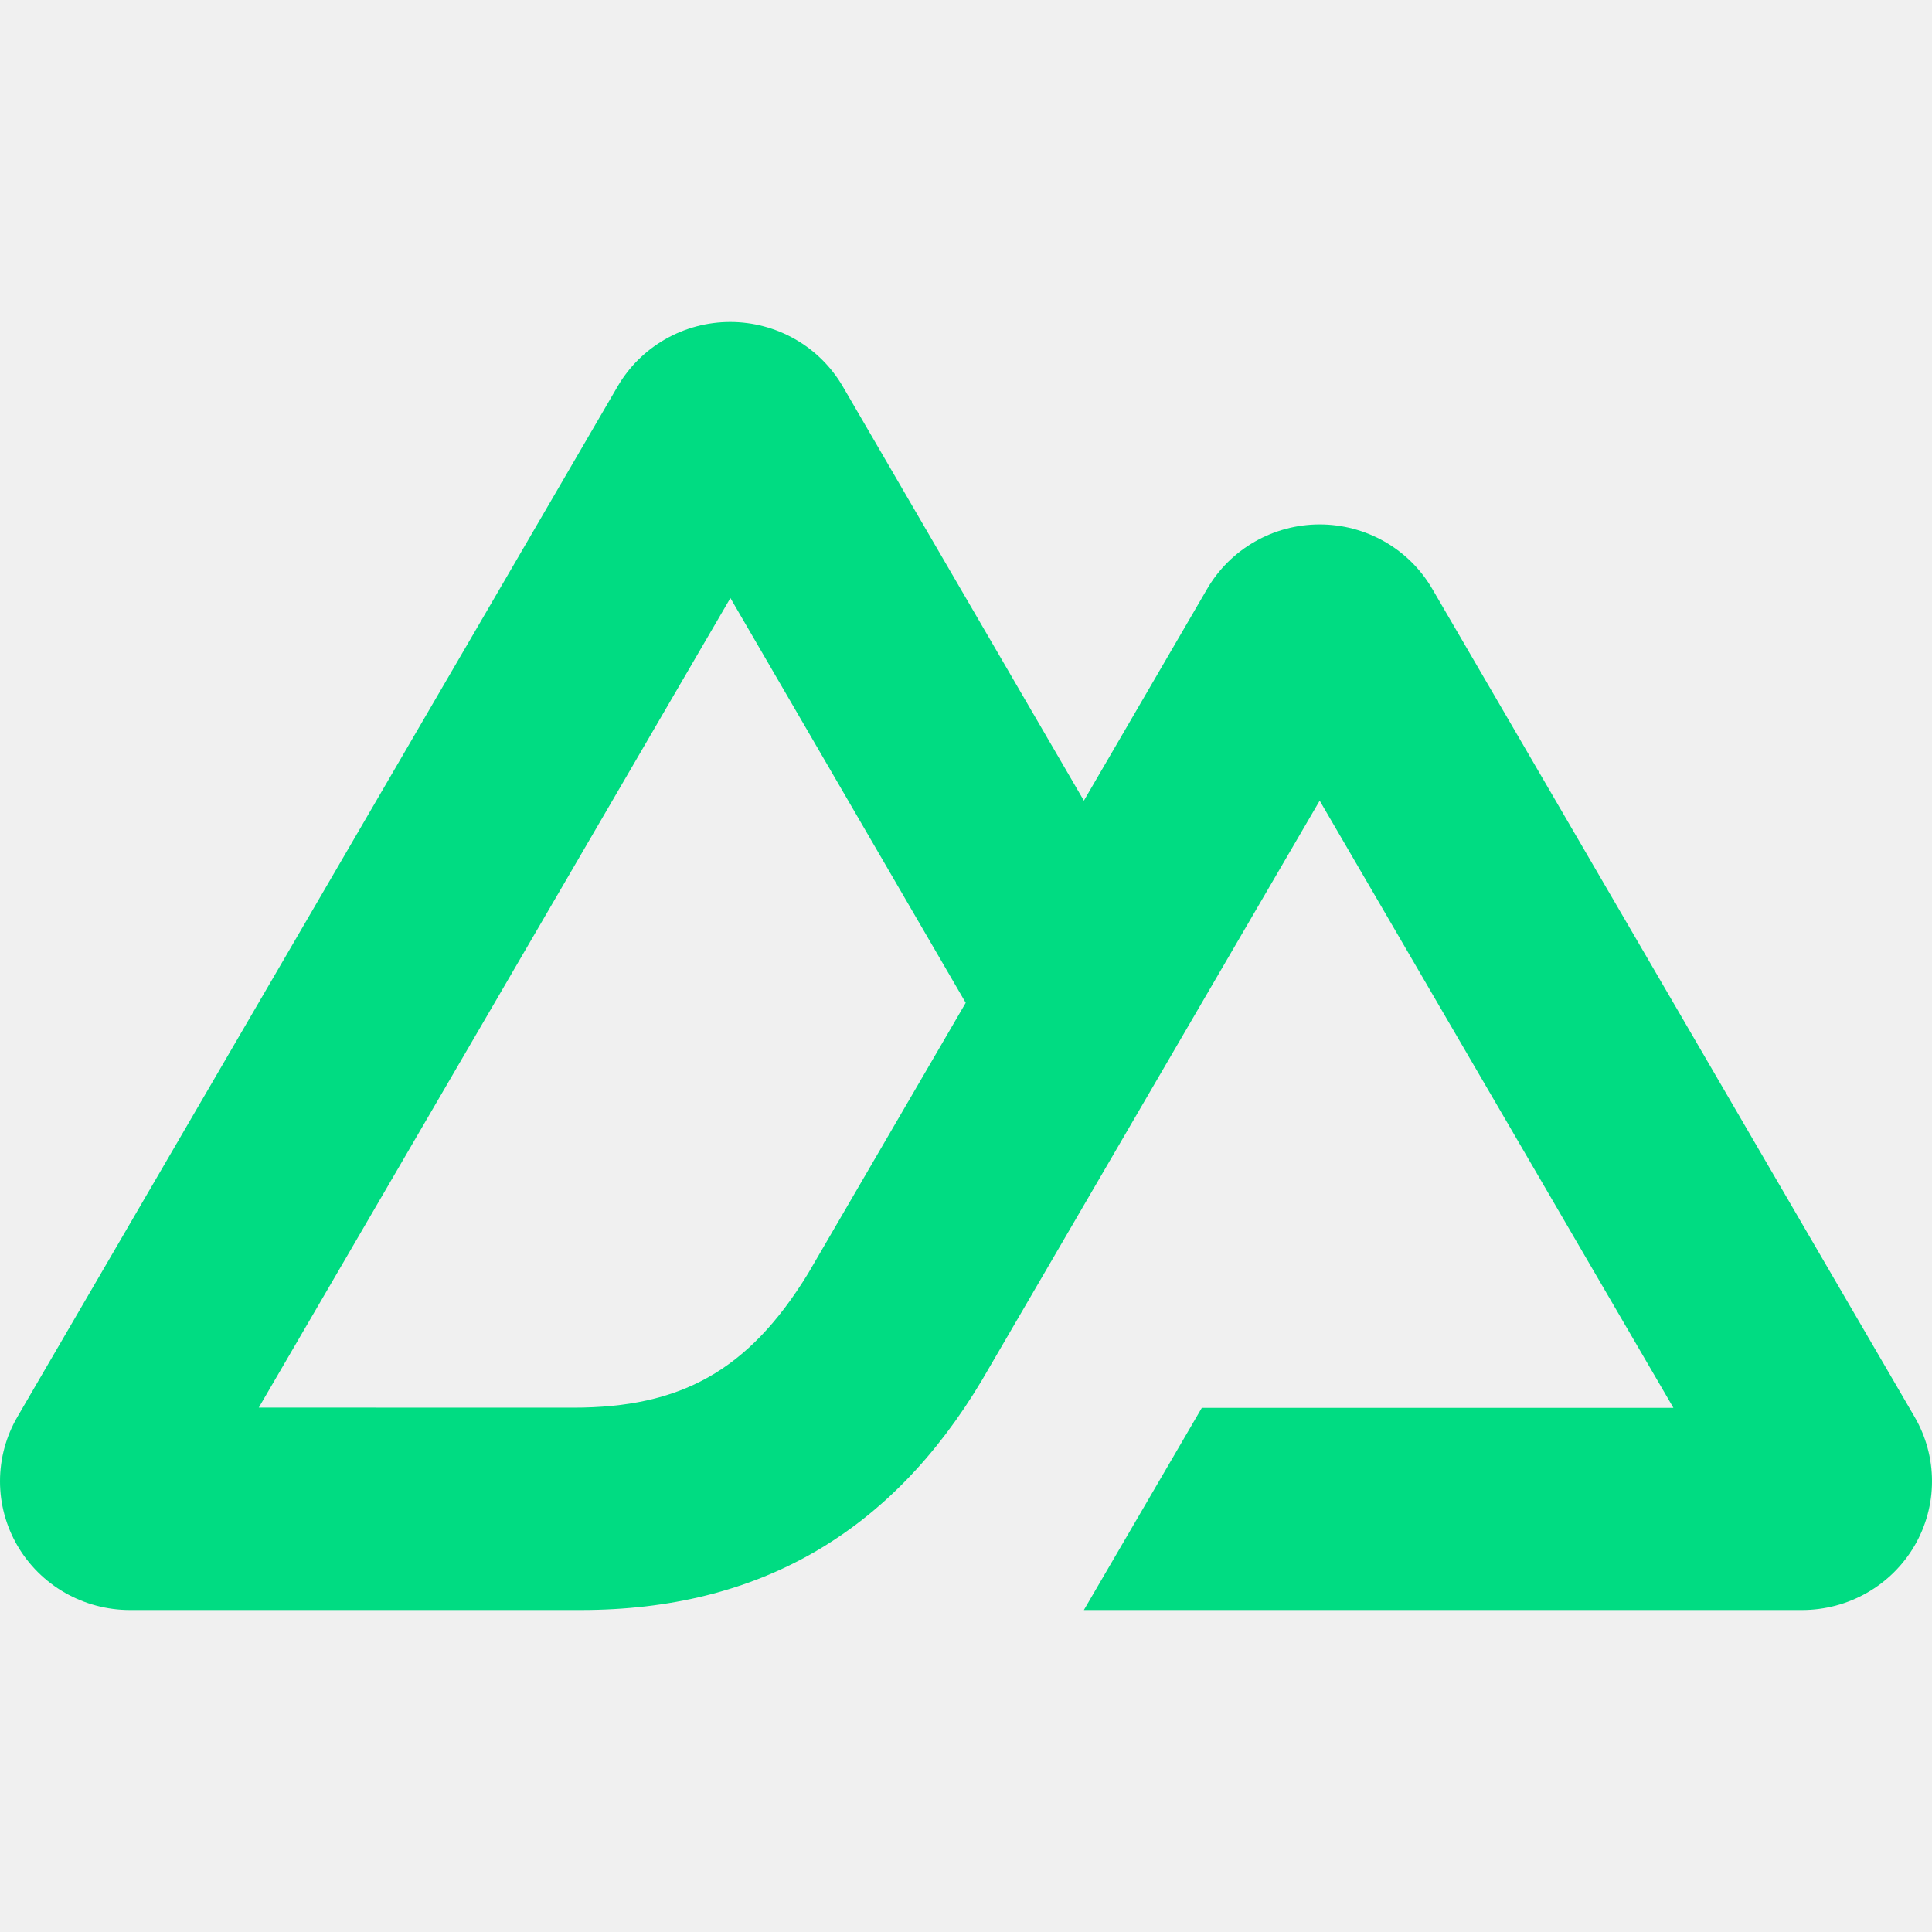
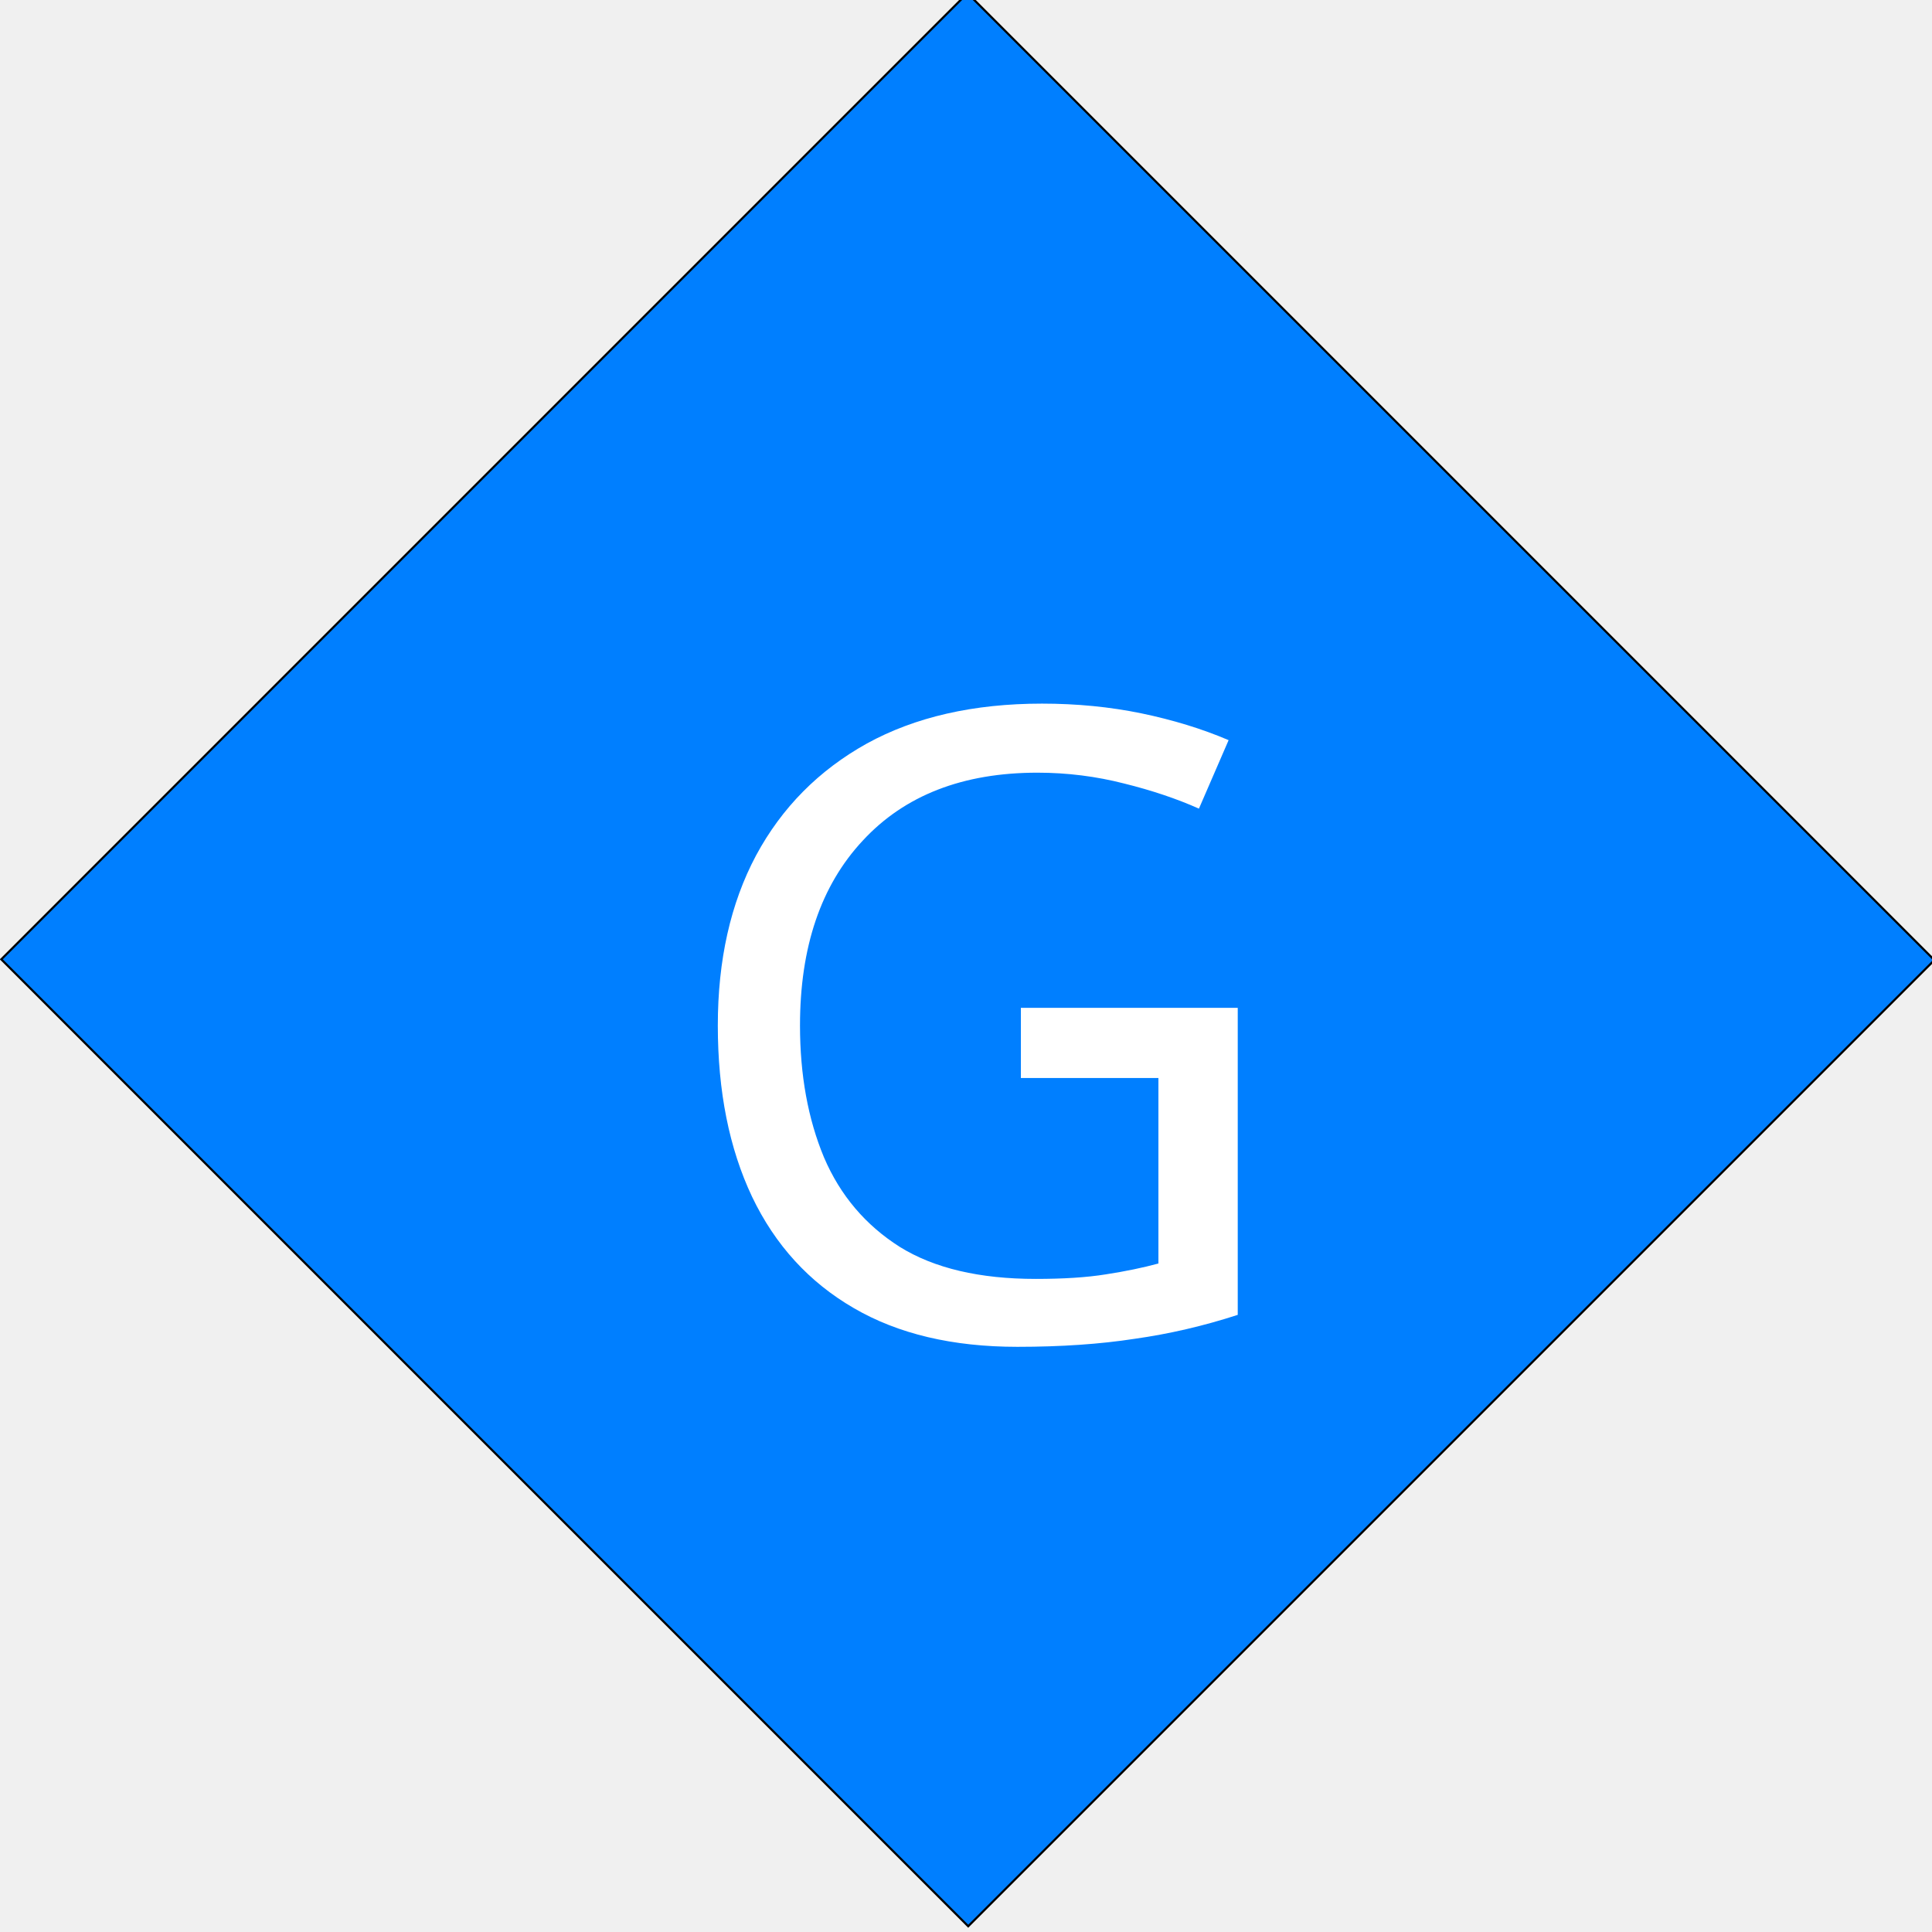
- <svg xmlns="http://www.w3.org/2000/svg" width="900" height="900" viewBox="0 0 900 900" fill="none">
-   <path d="M504.908 750H839.476C850.103 750.001 860.542 747.229 869.745 741.963C878.948 736.696 886.589 729.121 891.9 719.999C897.211 710.876 900.005 700.529 900 689.997C899.995 679.465 897.193 669.12 891.873 660.002L667.187 274.289C661.876 265.169 654.237 257.595 645.036 252.329C635.835 247.064 625.398 244.291 614.773 244.291C604.149 244.291 593.711 247.064 584.511 252.329C575.31 257.595 567.67 265.169 562.36 274.289L504.908 372.979L392.581 179.993C387.266 170.874 379.623 163.301 370.42 158.036C361.216 152.772 350.777 150 340.151 150C329.525 150 319.086 152.772 309.883 158.036C300.679 163.301 293.036 170.874 287.721 179.993L8.126 660.002C2.807 669.12 0.005 679.465 5.72978e-06 689.997C-0.005 700.529 2.789 710.876 8.1 719.999C13.411 729.121 21.052 736.696 30.255 741.963C39.458 747.229 49.897 750.001 60.524 750H270.538C353.748 750 415.112 713.775 457.336 643.101L559.849 467.145L614.757 372.979L779.547 655.834H559.849L504.908 750ZM267.114 655.737L120.551 655.704L340.249 278.586L449.87 467.145L376.474 593.175C348.433 639.03 316.577 655.737 267.114 655.737Z" fill="#00DC82" />
+ <svg xmlns="http://www.w3.org/2000/svg" width="900" height="900">
+   <g>
+     <rect transform="rotate(45 450.853 447.073)" id="svg_1" height="636.5" width="637" y="128.824" x="132.353" stroke="#000" fill="#007fff" />
+     <text transform="matrix(17.0153 0 0 17.0153 -7112.4 -5674.24)" stroke="#000" xml:space="preserve" text-anchor="start" font-family="Noto Sans JP" font-size="24" stroke-width="0" id="svg_2" y="370.119" x="436.182" fill="#ffffff">G</text>
+   </g>
</svg>
